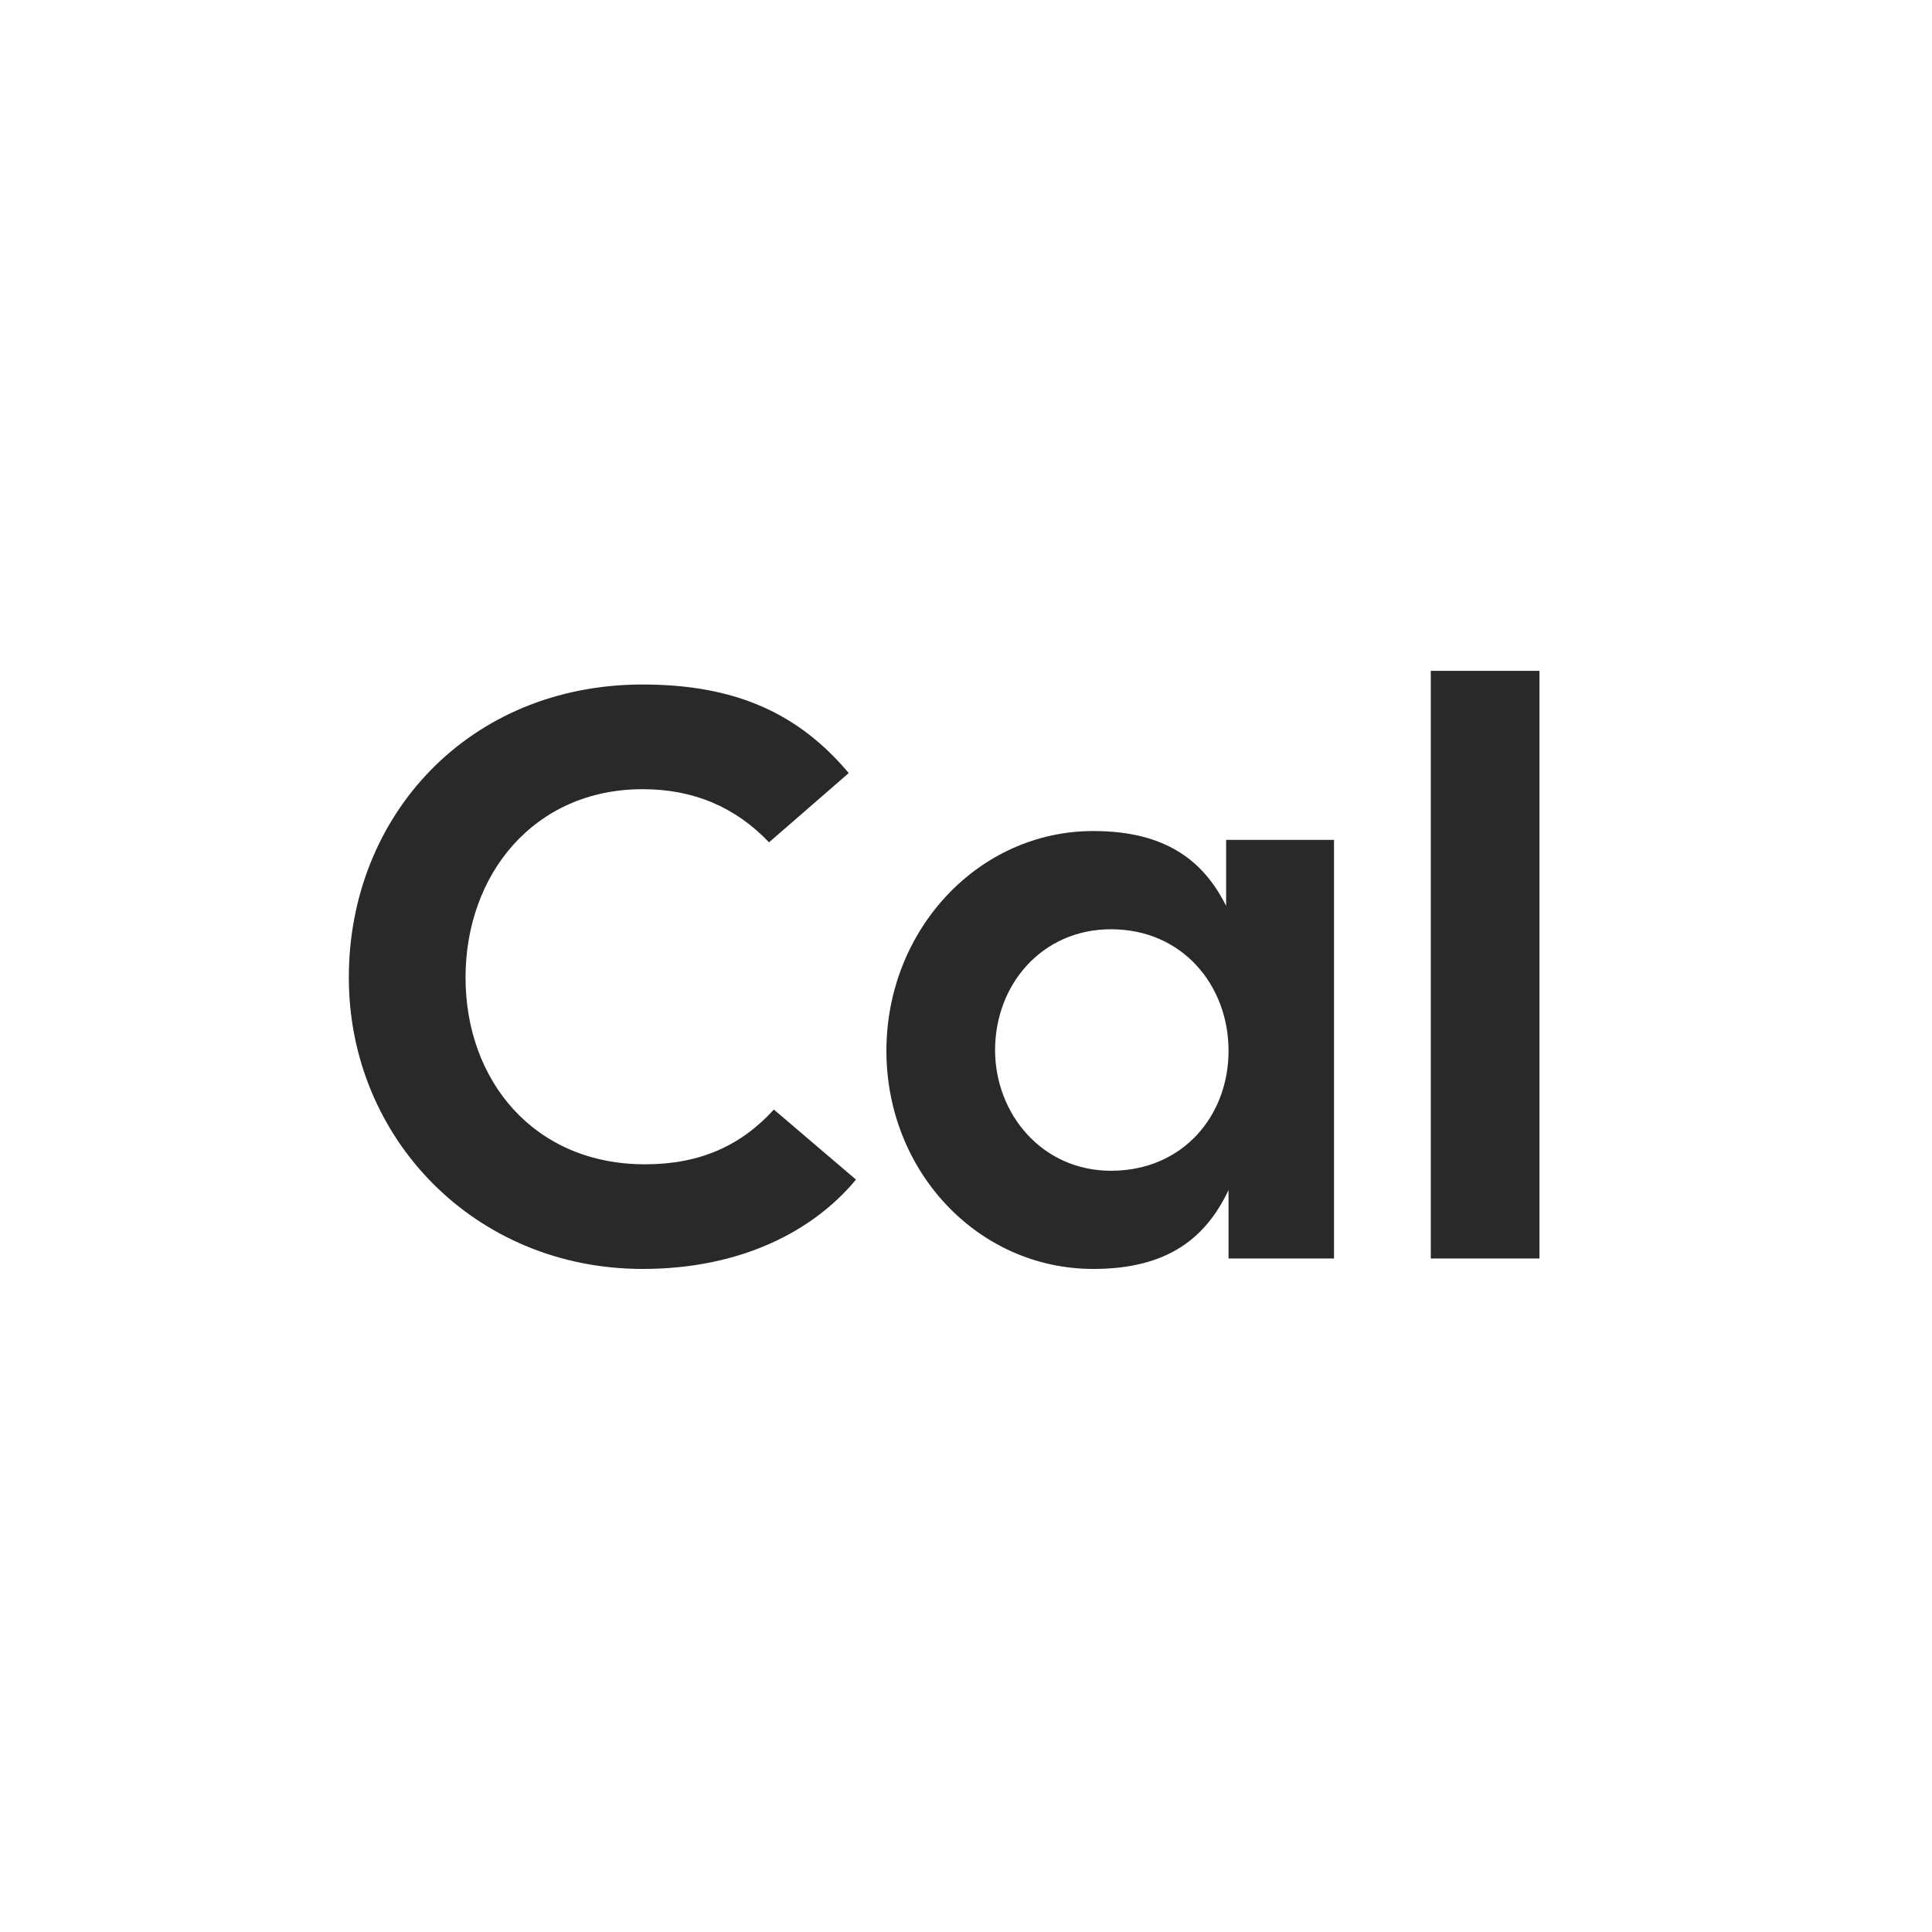
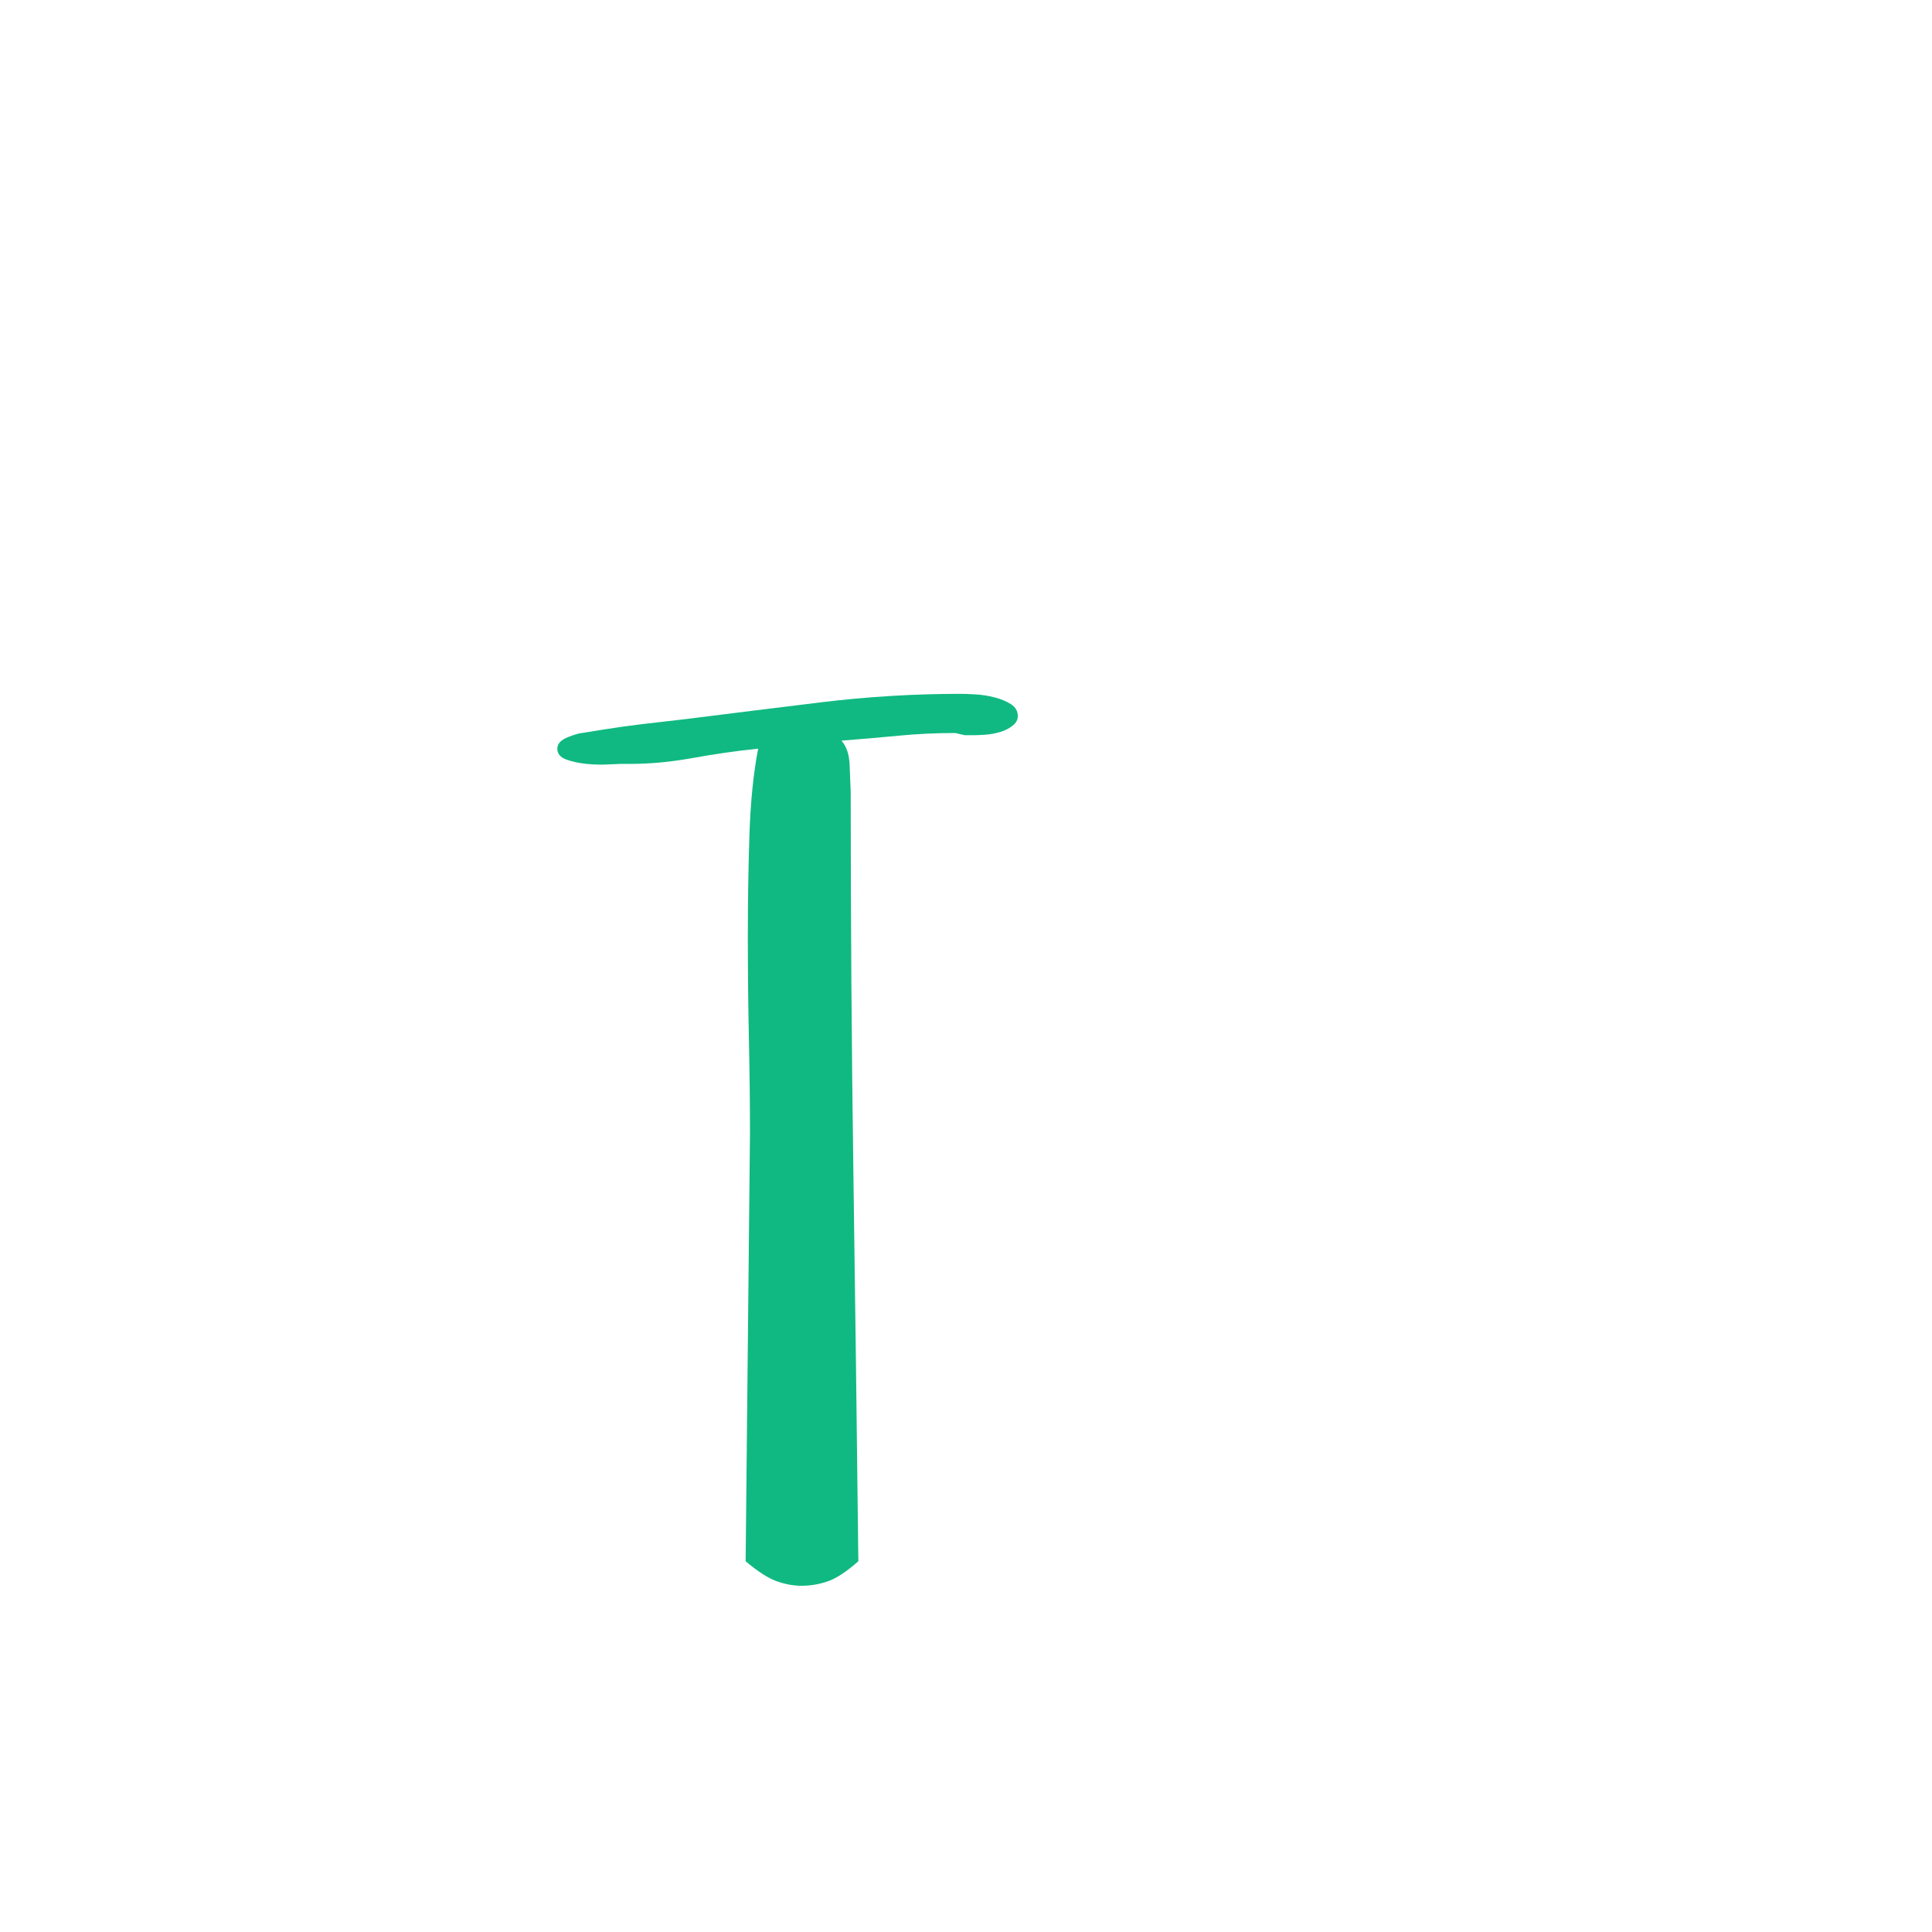
- <svg xmlns="http://www.w3.org/2000/svg" width="56" height="56" fill="none">
-   <path d="M18.628 36.781c2.846 0 4.946-1.096 6.183-2.59l-2.38-2.03c-.957 1.05-2.147 1.587-3.733 1.587-3.22 0-5.204-2.427-5.204-5.413 0-2.987 1.984-5.46 5.134-5.46 1.47 0 2.683.513 3.663 1.54l2.31-2.007c-1.47-1.75-3.313-2.567-5.973-2.567-5.04 0-8.517 3.803-8.517 8.493 0 4.667 3.663 8.447 8.517 8.447ZM31.69 36.781c2.17 0 3.267-.91 3.92-2.286v1.983h3.057V24.344H35.54v1.914c-.653-1.307-1.75-2.17-3.85-2.17-3.337 0-5.997 2.87-5.997 6.37s2.66 6.323 5.997 6.323Zm-2.847-6.346c0-1.89 1.354-3.5 3.36-3.5 2.077 0 3.407 1.633 3.407 3.523 0 1.89-1.33 3.477-3.407 3.477-2.006 0-3.36-1.657-3.36-3.5ZM41.472 36.478h3.15V19.444h-3.15v17.034Z" fill="#292929" />
+ <svg xmlns="http://www.w3.org/2000/svg" version="1.1" width="52" height="52" style="">
+   <path fill="#10b981" d="M15,20.155q0-0.205,0.286-0.315t0.374-0.11l0.542-0.088q0.542-0.088,1.099-0.154t1.084-0.125q1.86-0.234,3.721-0.461t3.75-0.227q0.146,0,0.403,0.015t0.513,0.081t0.439,0.183t0.183,0.322q0,0.146-0.139,0.256t-0.33,0.168t-0.388,0.073t-0.315,0.015l-0.256,0t-0.256-0.059q-0.776,0-1.531,0.073t-1.531,0.132q0.205,0.234,0.22,0.659t0.029,0.732q0,5.186,0.073,10.312t0.132,10.356l0,0.029q-0.483,0.425-0.828,0.542t-0.696,0.117q-0.337,0-0.681-0.125t-0.828-0.535l0-0.029l0.117-11.499q0-1.143-0.029-2.52t-0.029-2.791t0.044-2.732t0.234-2.3q-0.864,0.088-1.831,0.264q-0.835,0.146-1.597,0.146l-0.264,0q-0.059,0-0.344,0.015t-0.586-0.015t-0.542-0.117t-0.242-0.293z" />
+   <path fill="#" d="" />
</svg>
